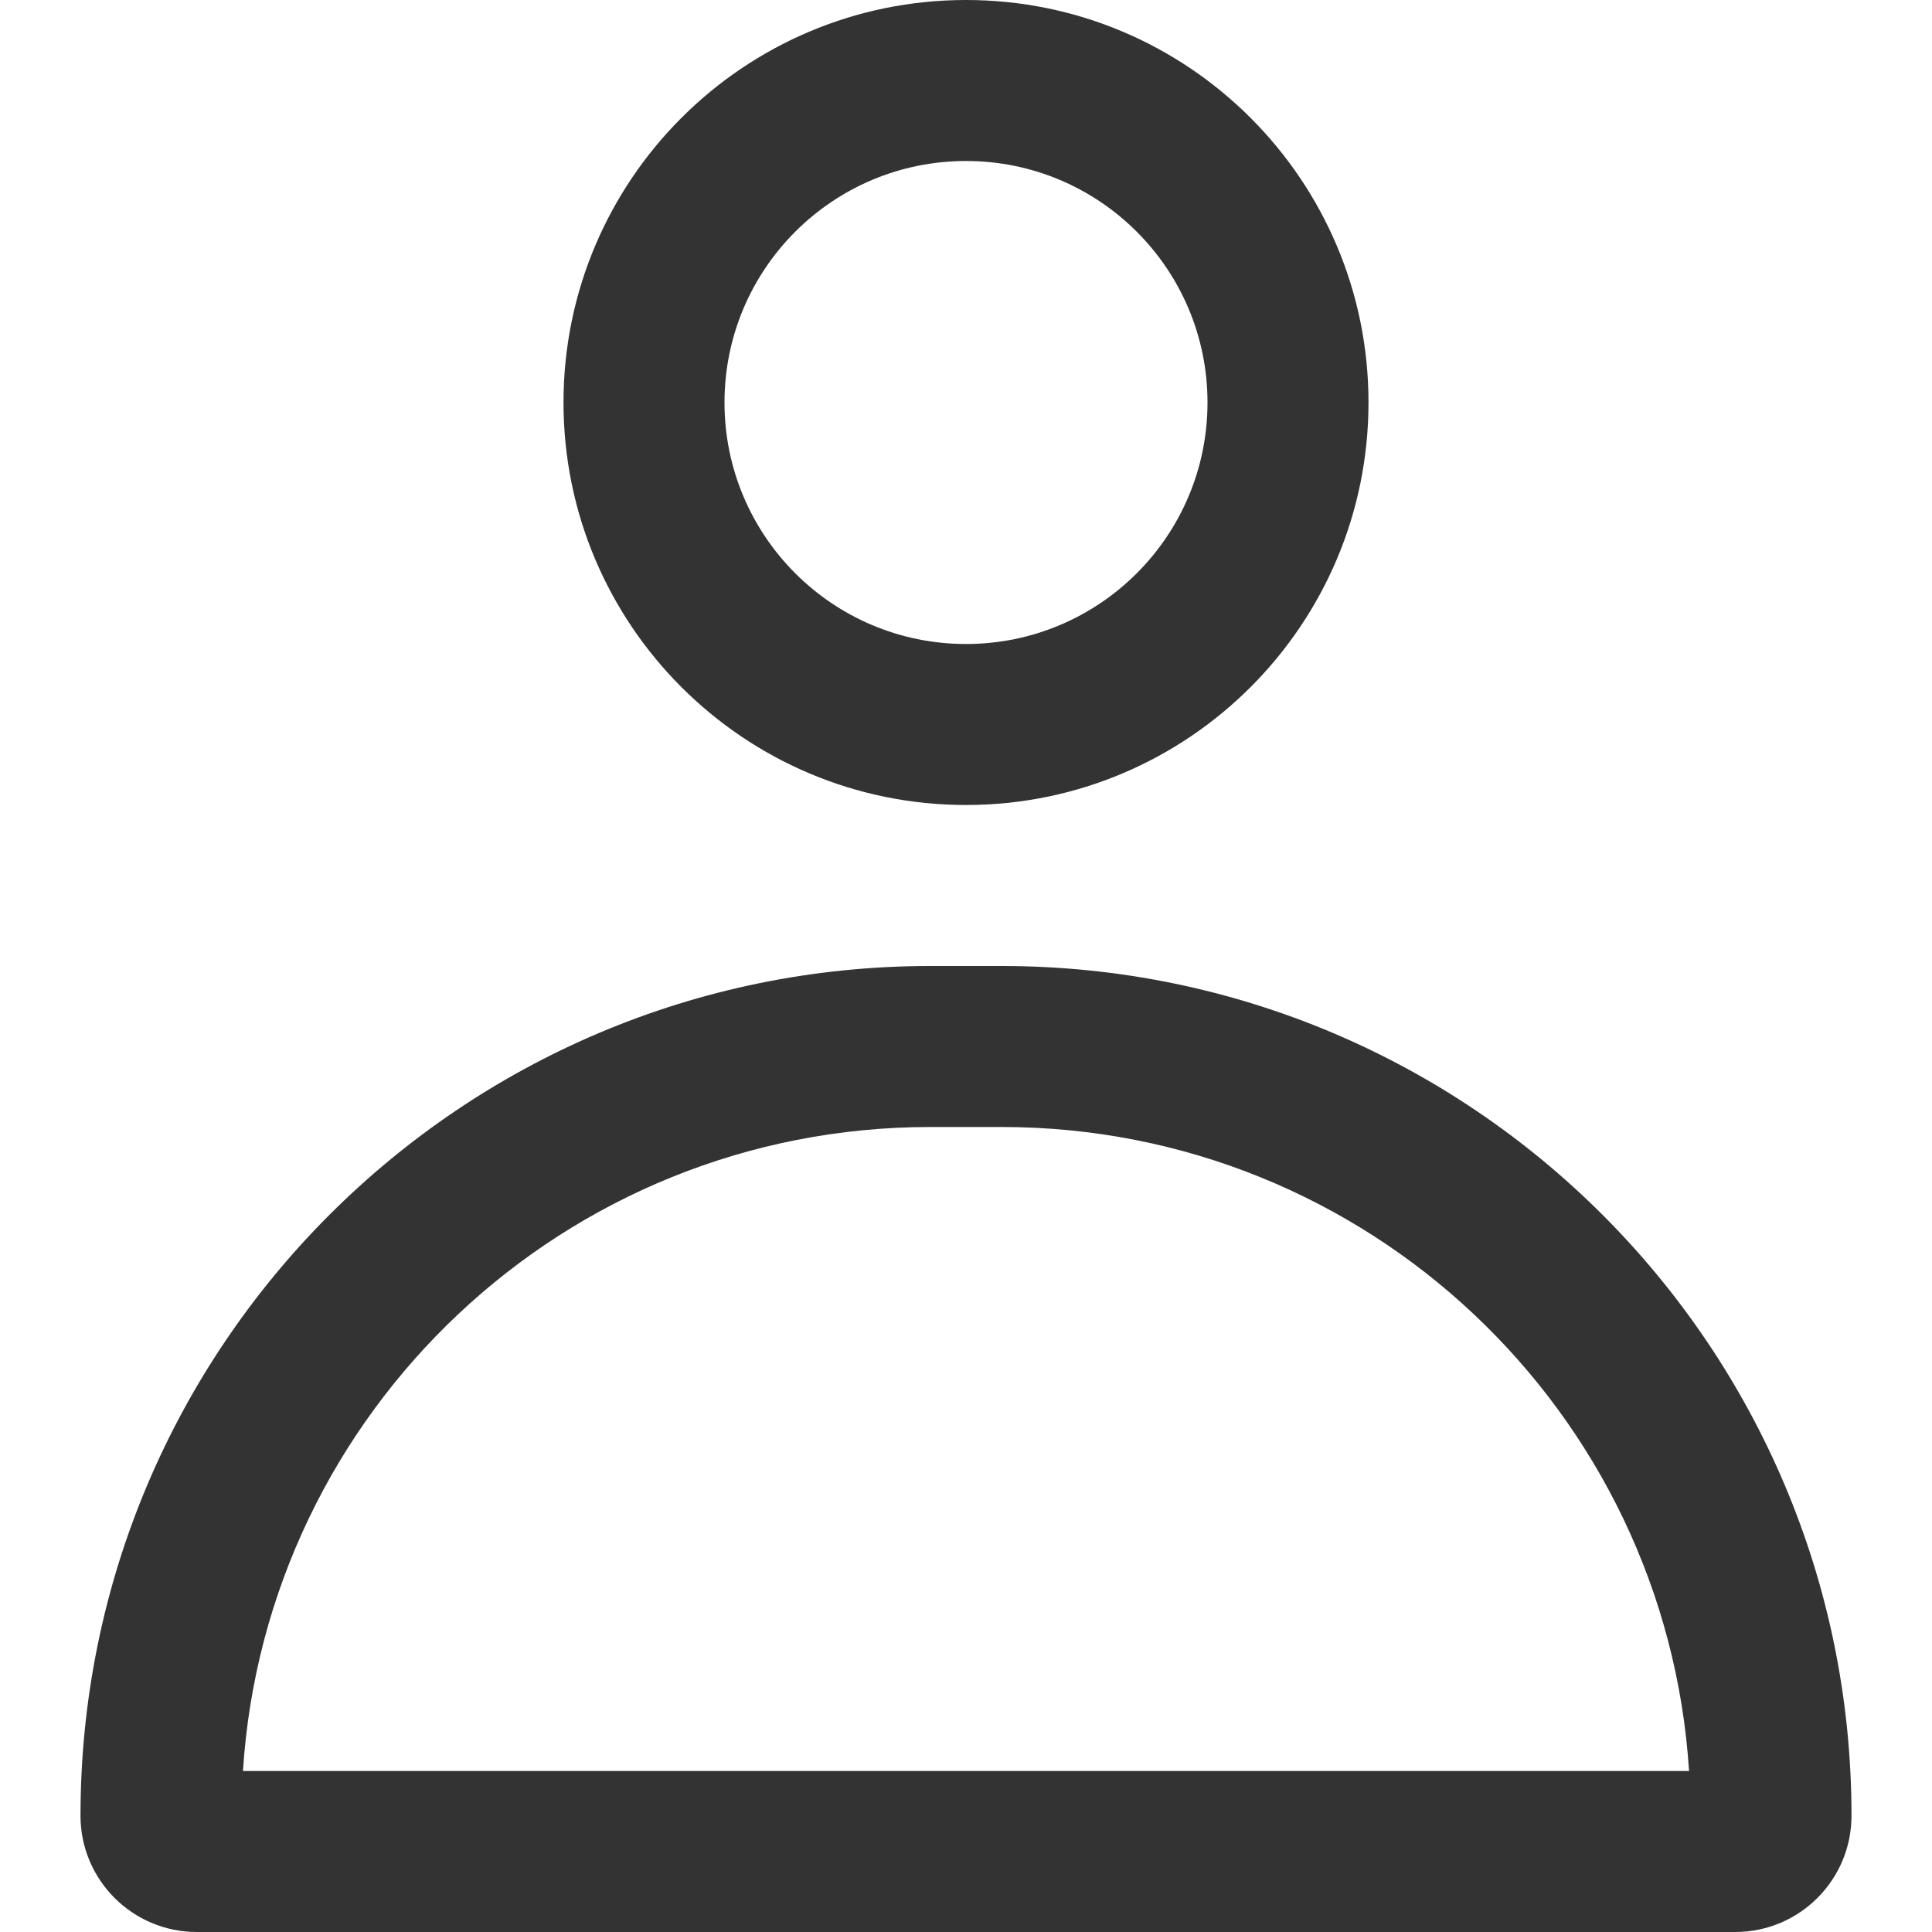
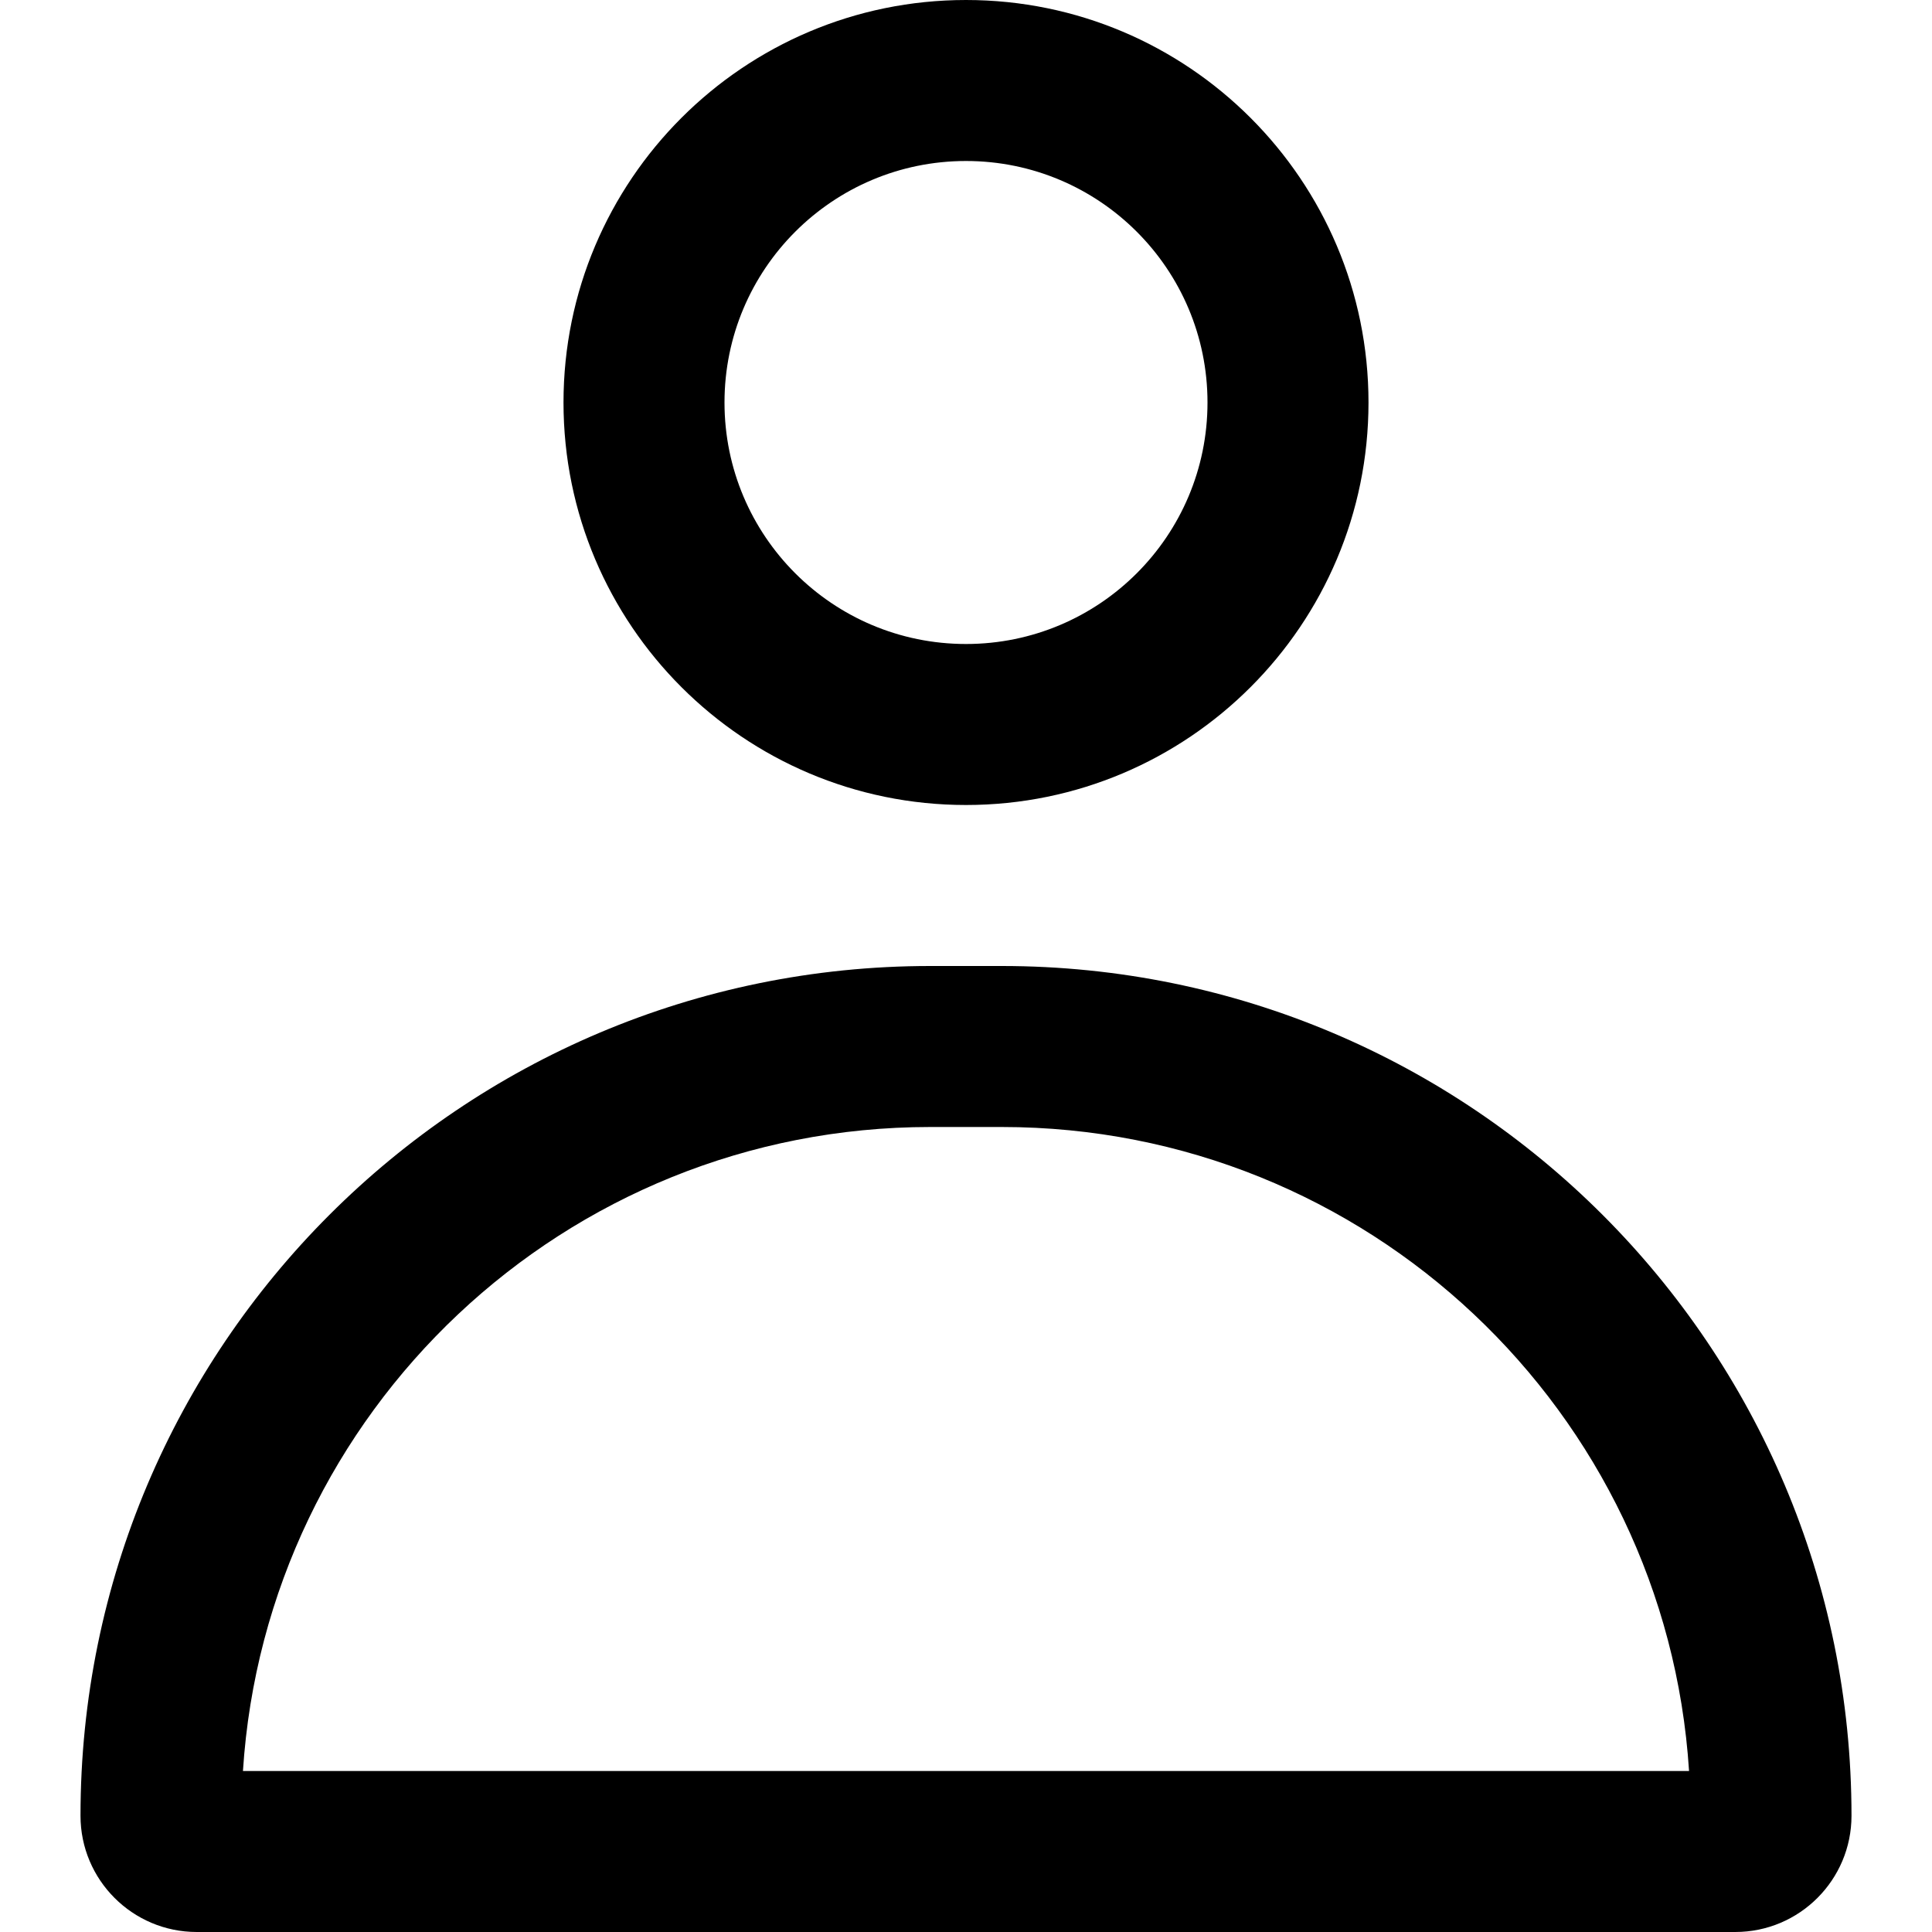
- <svg xmlns="http://www.w3.org/2000/svg" width="24" height="24" viewBox="0 0 24 24" fill="none">
-   <path fill-rule="evenodd" clip-rule="evenodd" d="M12 0C9.239 0 7 2.239 7 5C7 7.761 9.239 10 12 10C14.761 10 17 7.761 17 5C17 2.239 14.761 0 12 0ZM9 5C9 3.343 10.343 2 12 2C13.657 2 15 3.343 15 5C15 6.657 13.657 8 12 8C10.343 8 9 6.657 9 5Z" fill="#333333" />
-   <path fill-rule="evenodd" clip-rule="evenodd" d="M11.556 12C5.726 12 1 16.726 1 22.556C1 23.353 1.647 24 2.444 24H21.556C22.353 24 23 23.353 23 22.556C23 16.726 18.274 12 12.444 12H11.556ZM12.444 14C16.983 14 20.696 17.534 20.982 22H3.018C3.304 17.534 7.017 14 11.556 14H12.444Z" fill="#333333" />
+ <svg xmlns="http://www.w3.org/2000/svg" viewBox="0 0 24 24" fill="none">
+   <path fill-rule="evenodd" clip-rule="evenodd" d="M12 0C9.239 0 7 2.239 7 5C7 7.761 9.239 10 12 10C14.761 10 17 7.761 17 5C17 2.239 14.761 0 12 0ZM9 5C9 3.343 10.343 2 12 2C13.657 2 15 3.343 15 5C15 6.657 13.657 8 12 8C10.343 8 9 6.657 9 5Z" fill="currentColor" />
+   <path fill-rule="evenodd" clip-rule="evenodd" d="M11.556 12C5.726 12 1 16.726 1 22.556C1 23.353 1.647 24 2.444 24H21.556C22.353 24 23 23.353 23 22.556C23 16.726 18.274 12 12.444 12H11.556ZM12.444 14C16.983 14 20.696 17.534 20.982 22H3.018C3.304 17.534 7.017 14 11.556 14H12.444Z" fill="currentColor" />
</svg>
